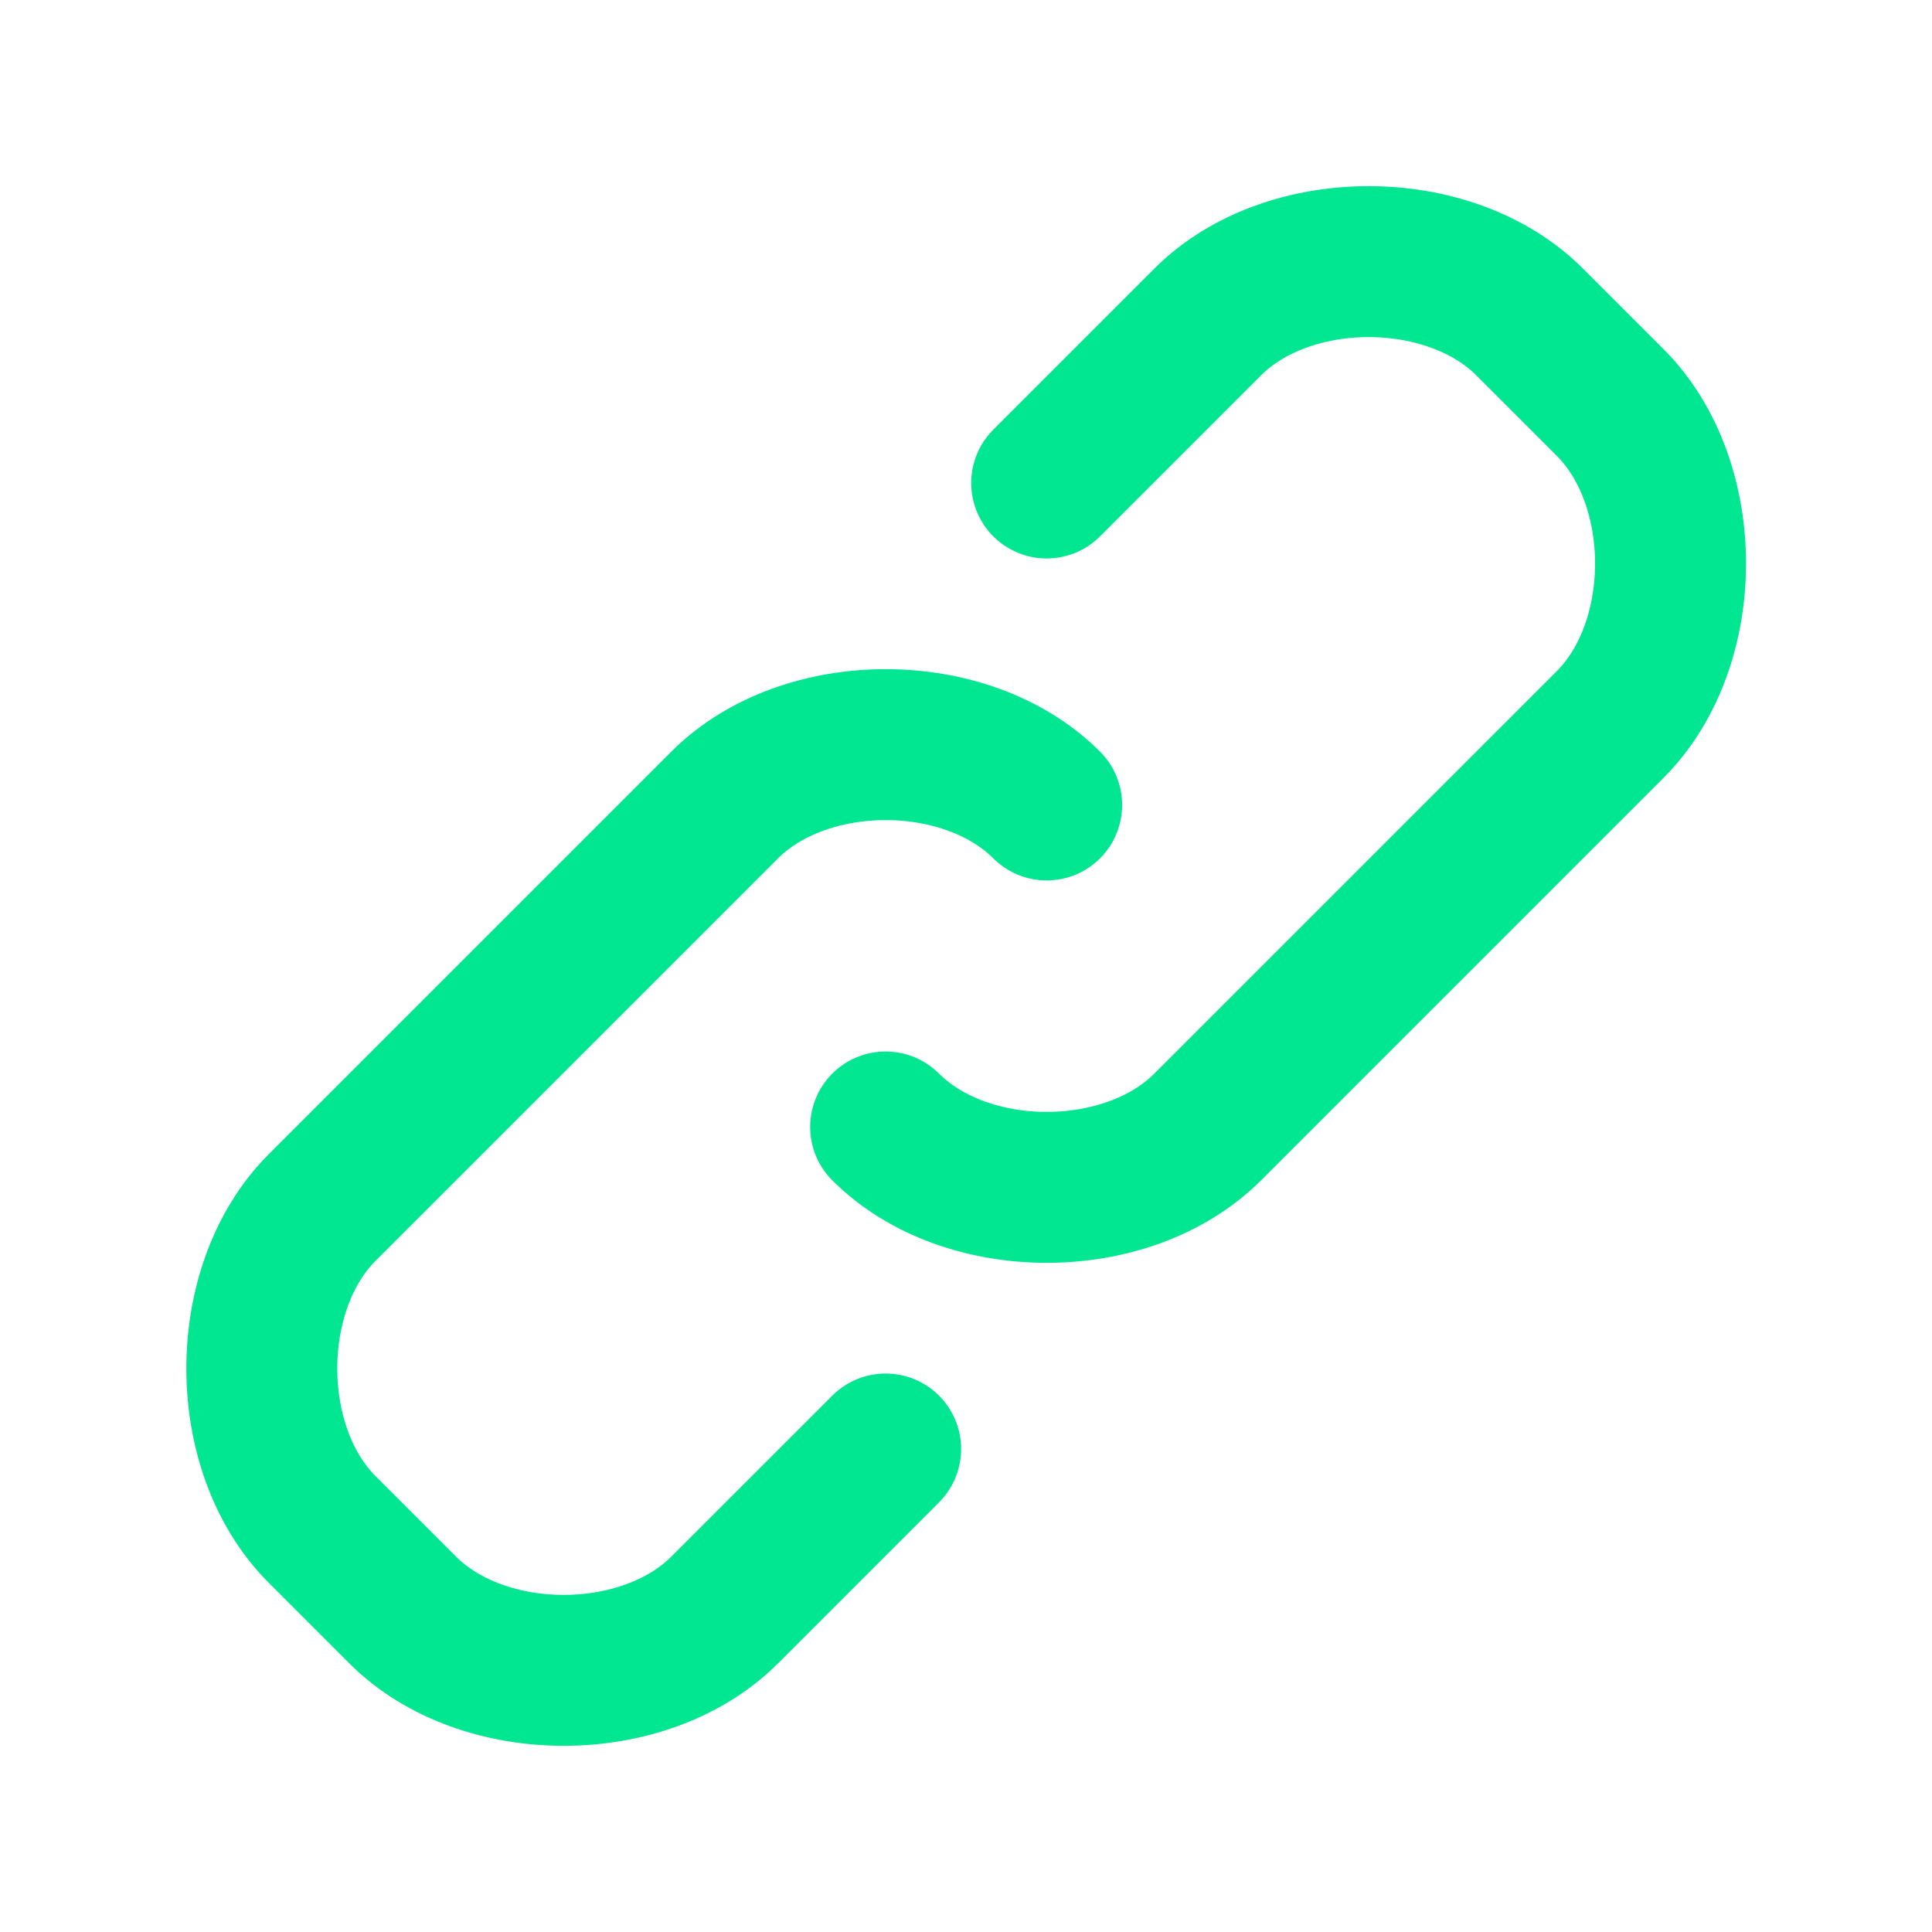
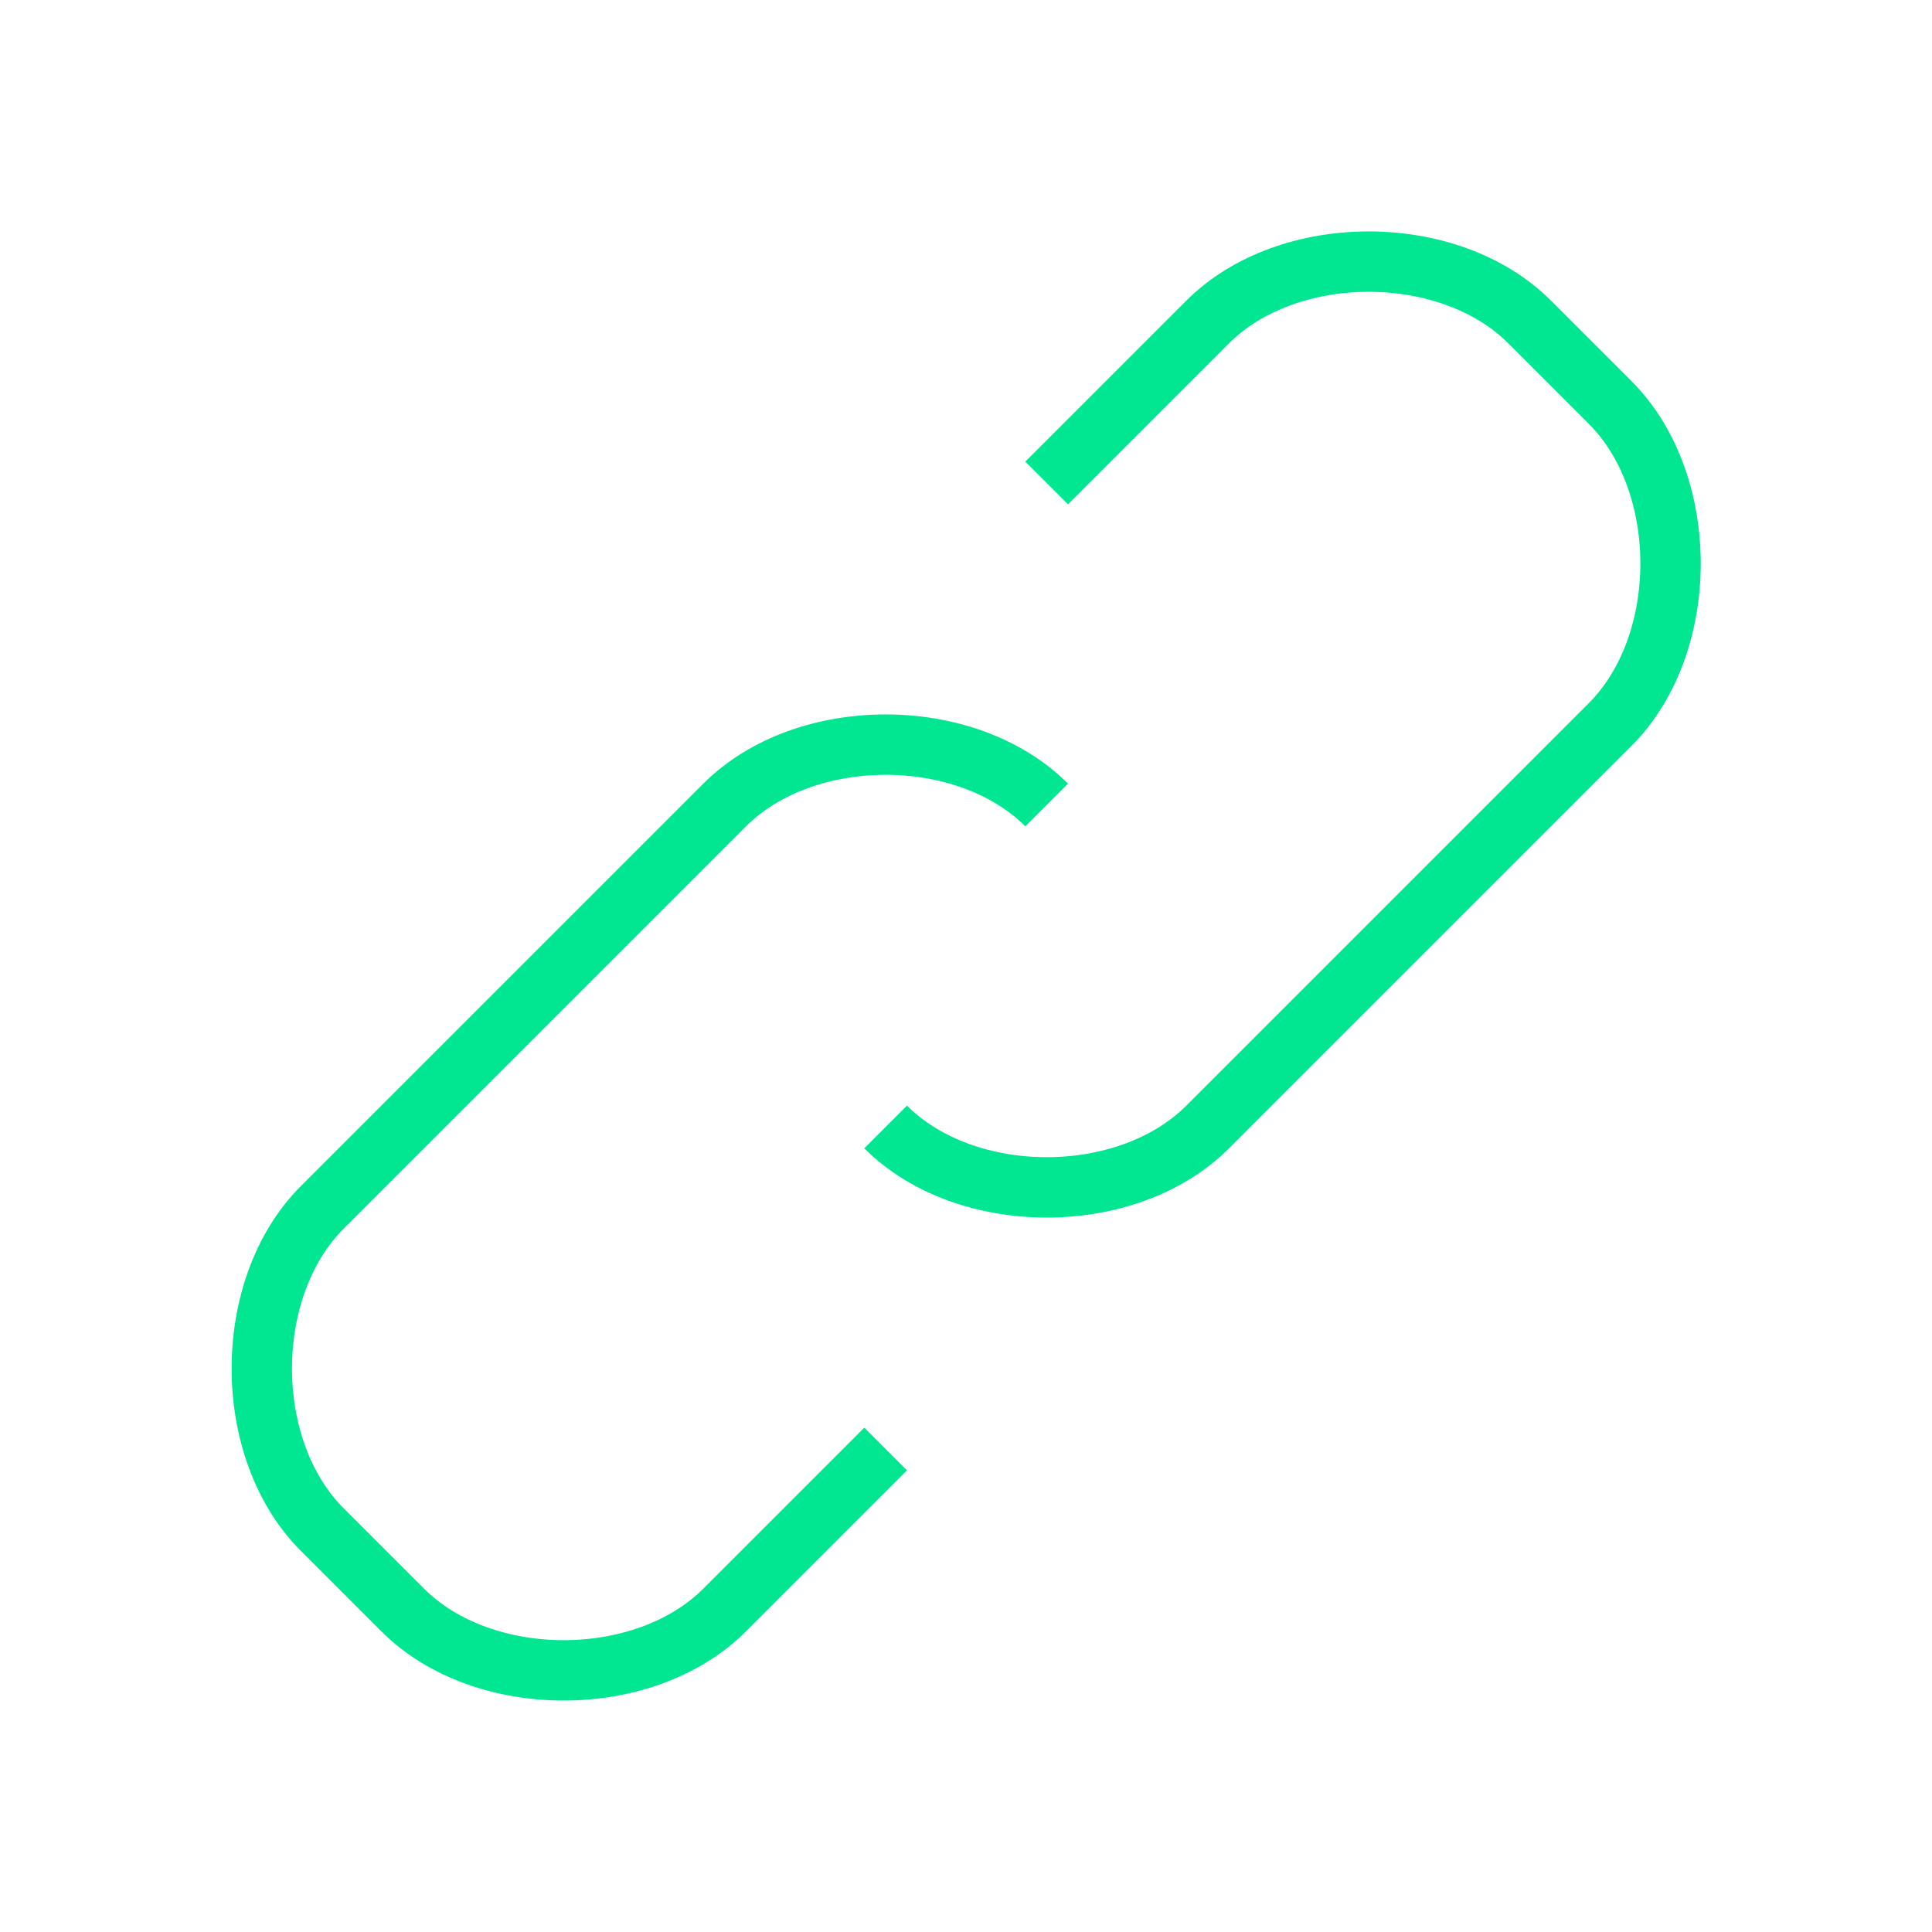
<svg xmlns="http://www.w3.org/2000/svg" width="32" height="32" viewBox="0 0 32 32" fill="none">
-   <path d="M17.336 8L20.003 5.333C21.336 4 24.003 4 25.336 5.333L26.669 6.666C28.003 8 28.003 10.666 26.669 12L20.003 18.666C18.669 20 16.003 20 14.669 18.666M14.669 24L12.003 26.666C10.669 28 8.003 28 6.669 26.666L5.336 25.333C4.003 24 4.003 21.333 5.336 20L12.003 13.333C13.336 12 16.003 12 17.336 13.333" stroke="#00E691" stroke-width="2.5" stroke-linecap="round" stroke-linejoin="round" />
+   <path d="M17.336 8L20.003 5.333C21.336 4 24.003 4 25.336 5.333L26.669 6.666C28.003 8 28.003 10.666 26.669 12L20.003 18.666C18.669 20 16.003 20 14.669 18.666M14.669 24L12.003 26.666C10.669 28 8.003 28 6.669 26.666L5.336 25.333C4.003 24 4.003 21.333 5.336 20L12.003 13.333C13.336 12 16.003 12 17.336 13.333" stroke="#00E691" strokeWidth="2.5" strokeLinecap="round" strokeLinejoin="round" />
</svg>
